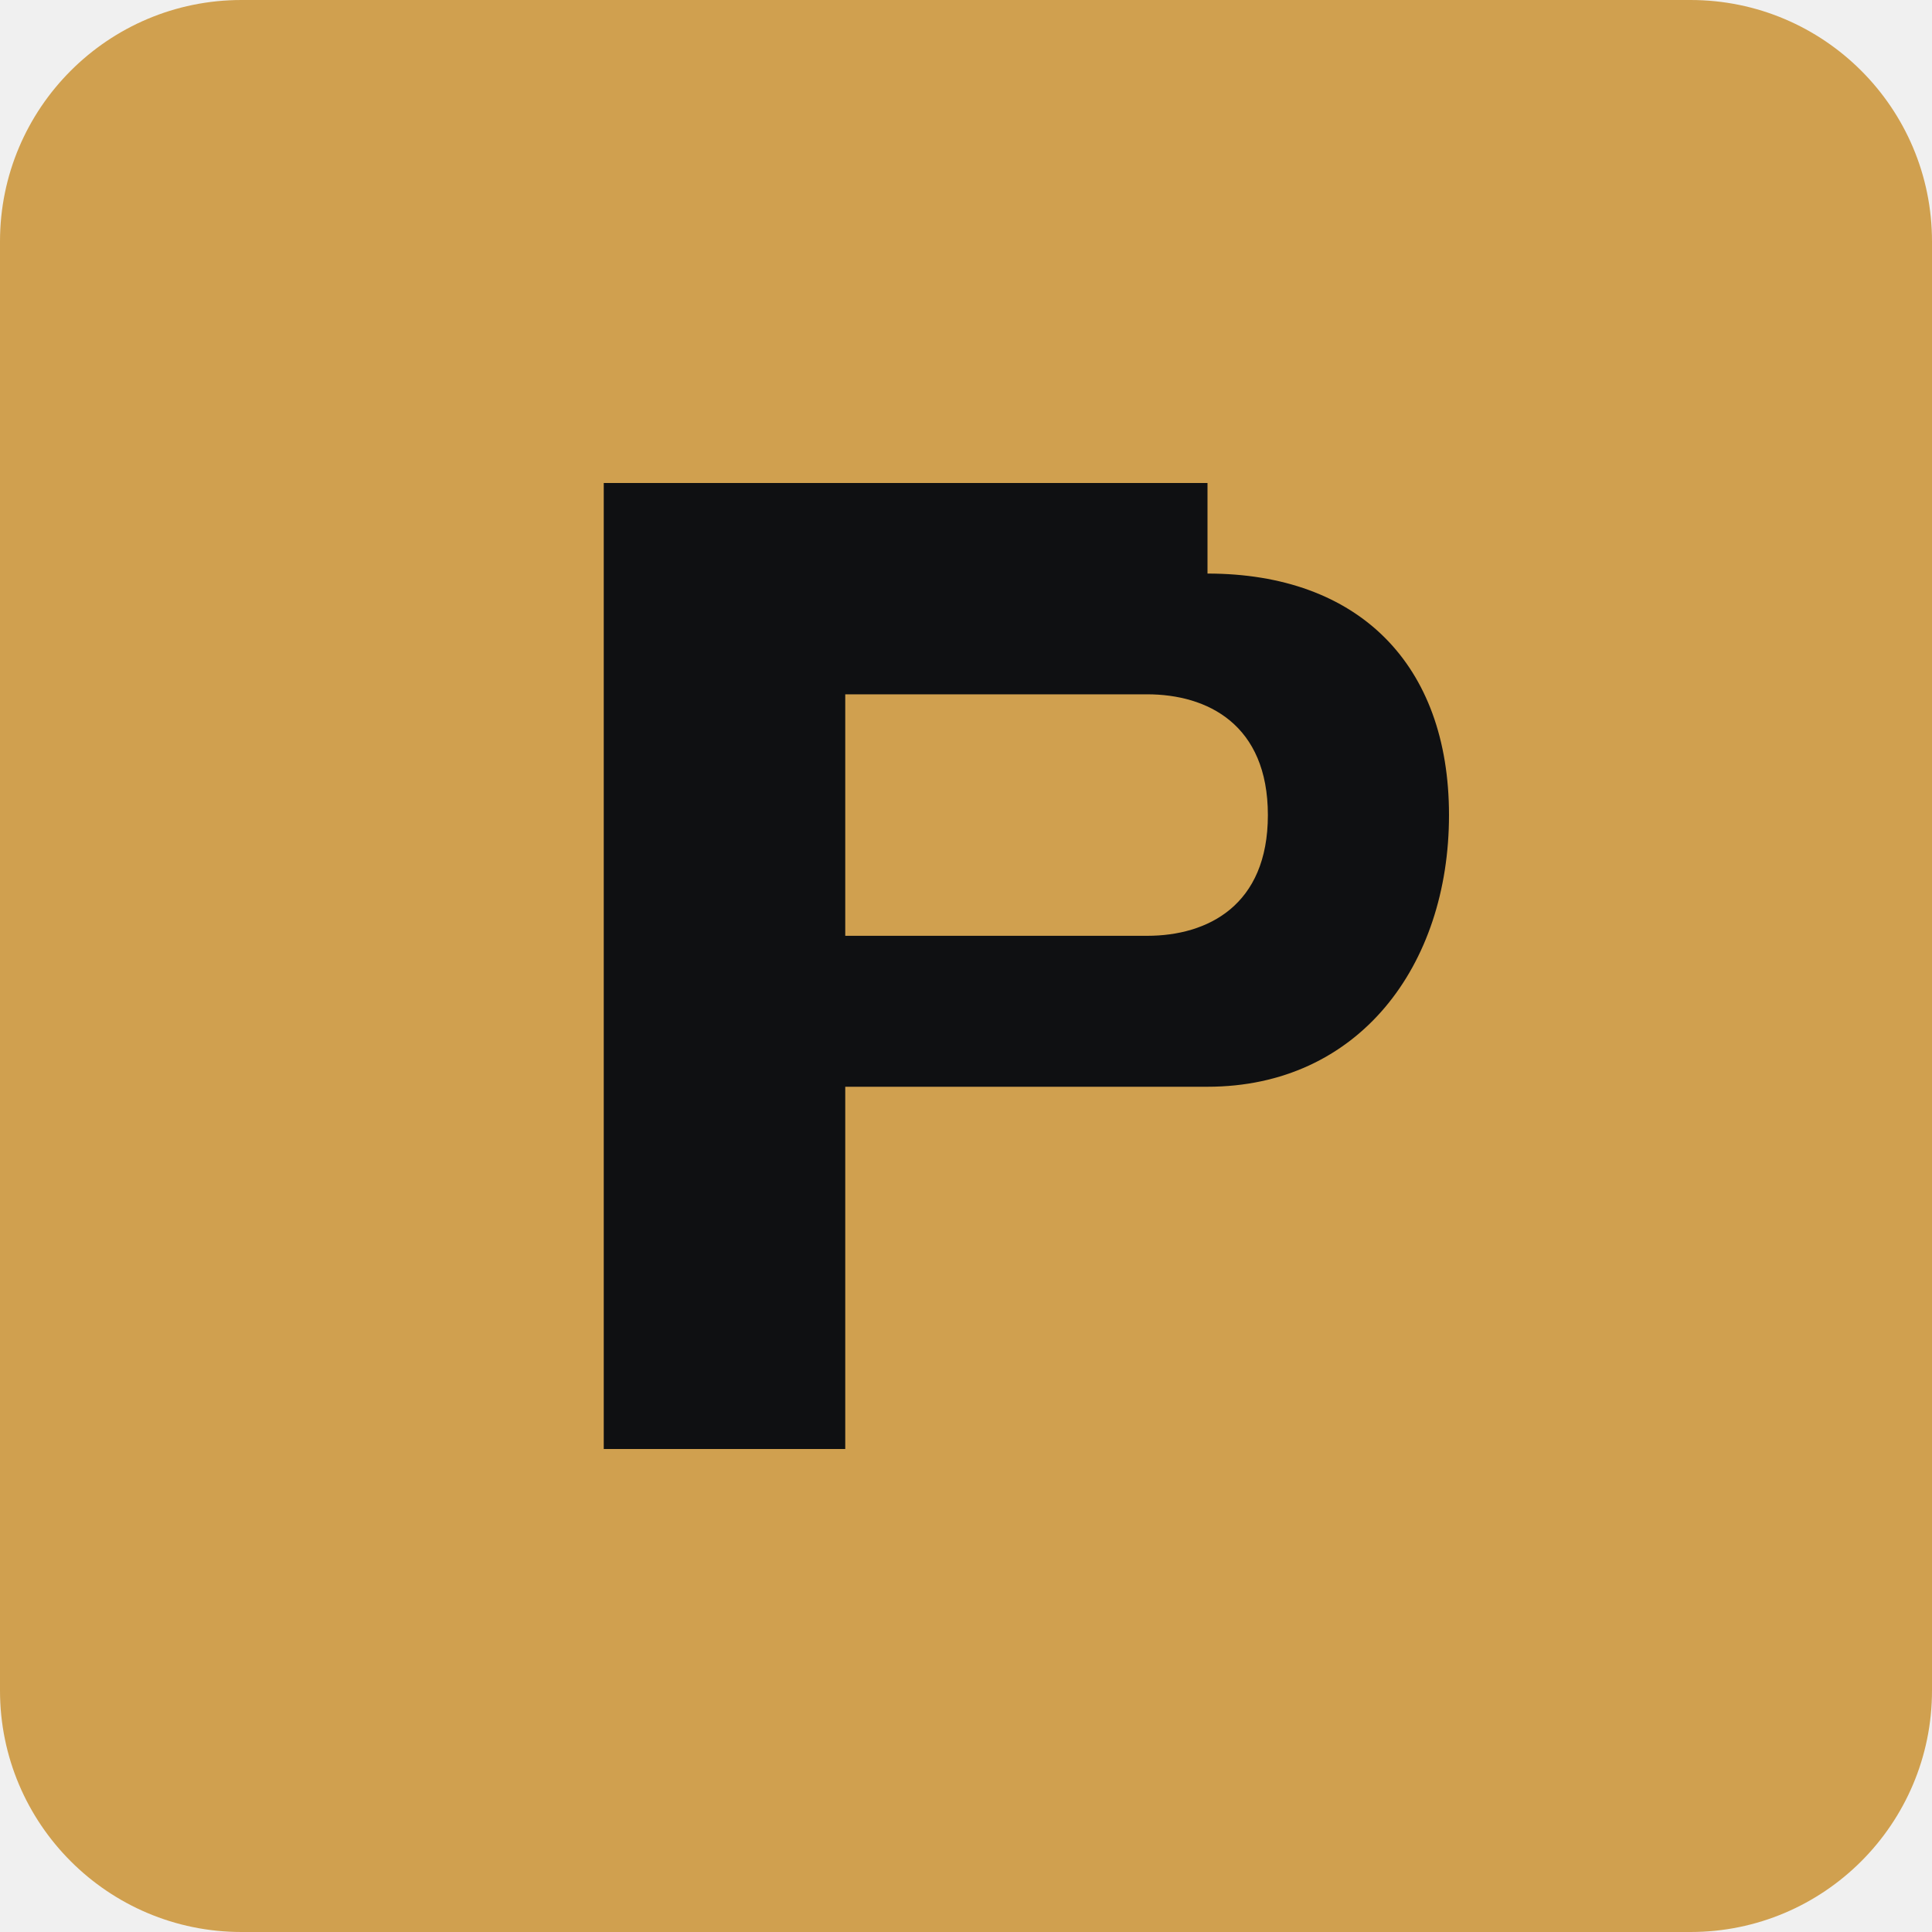
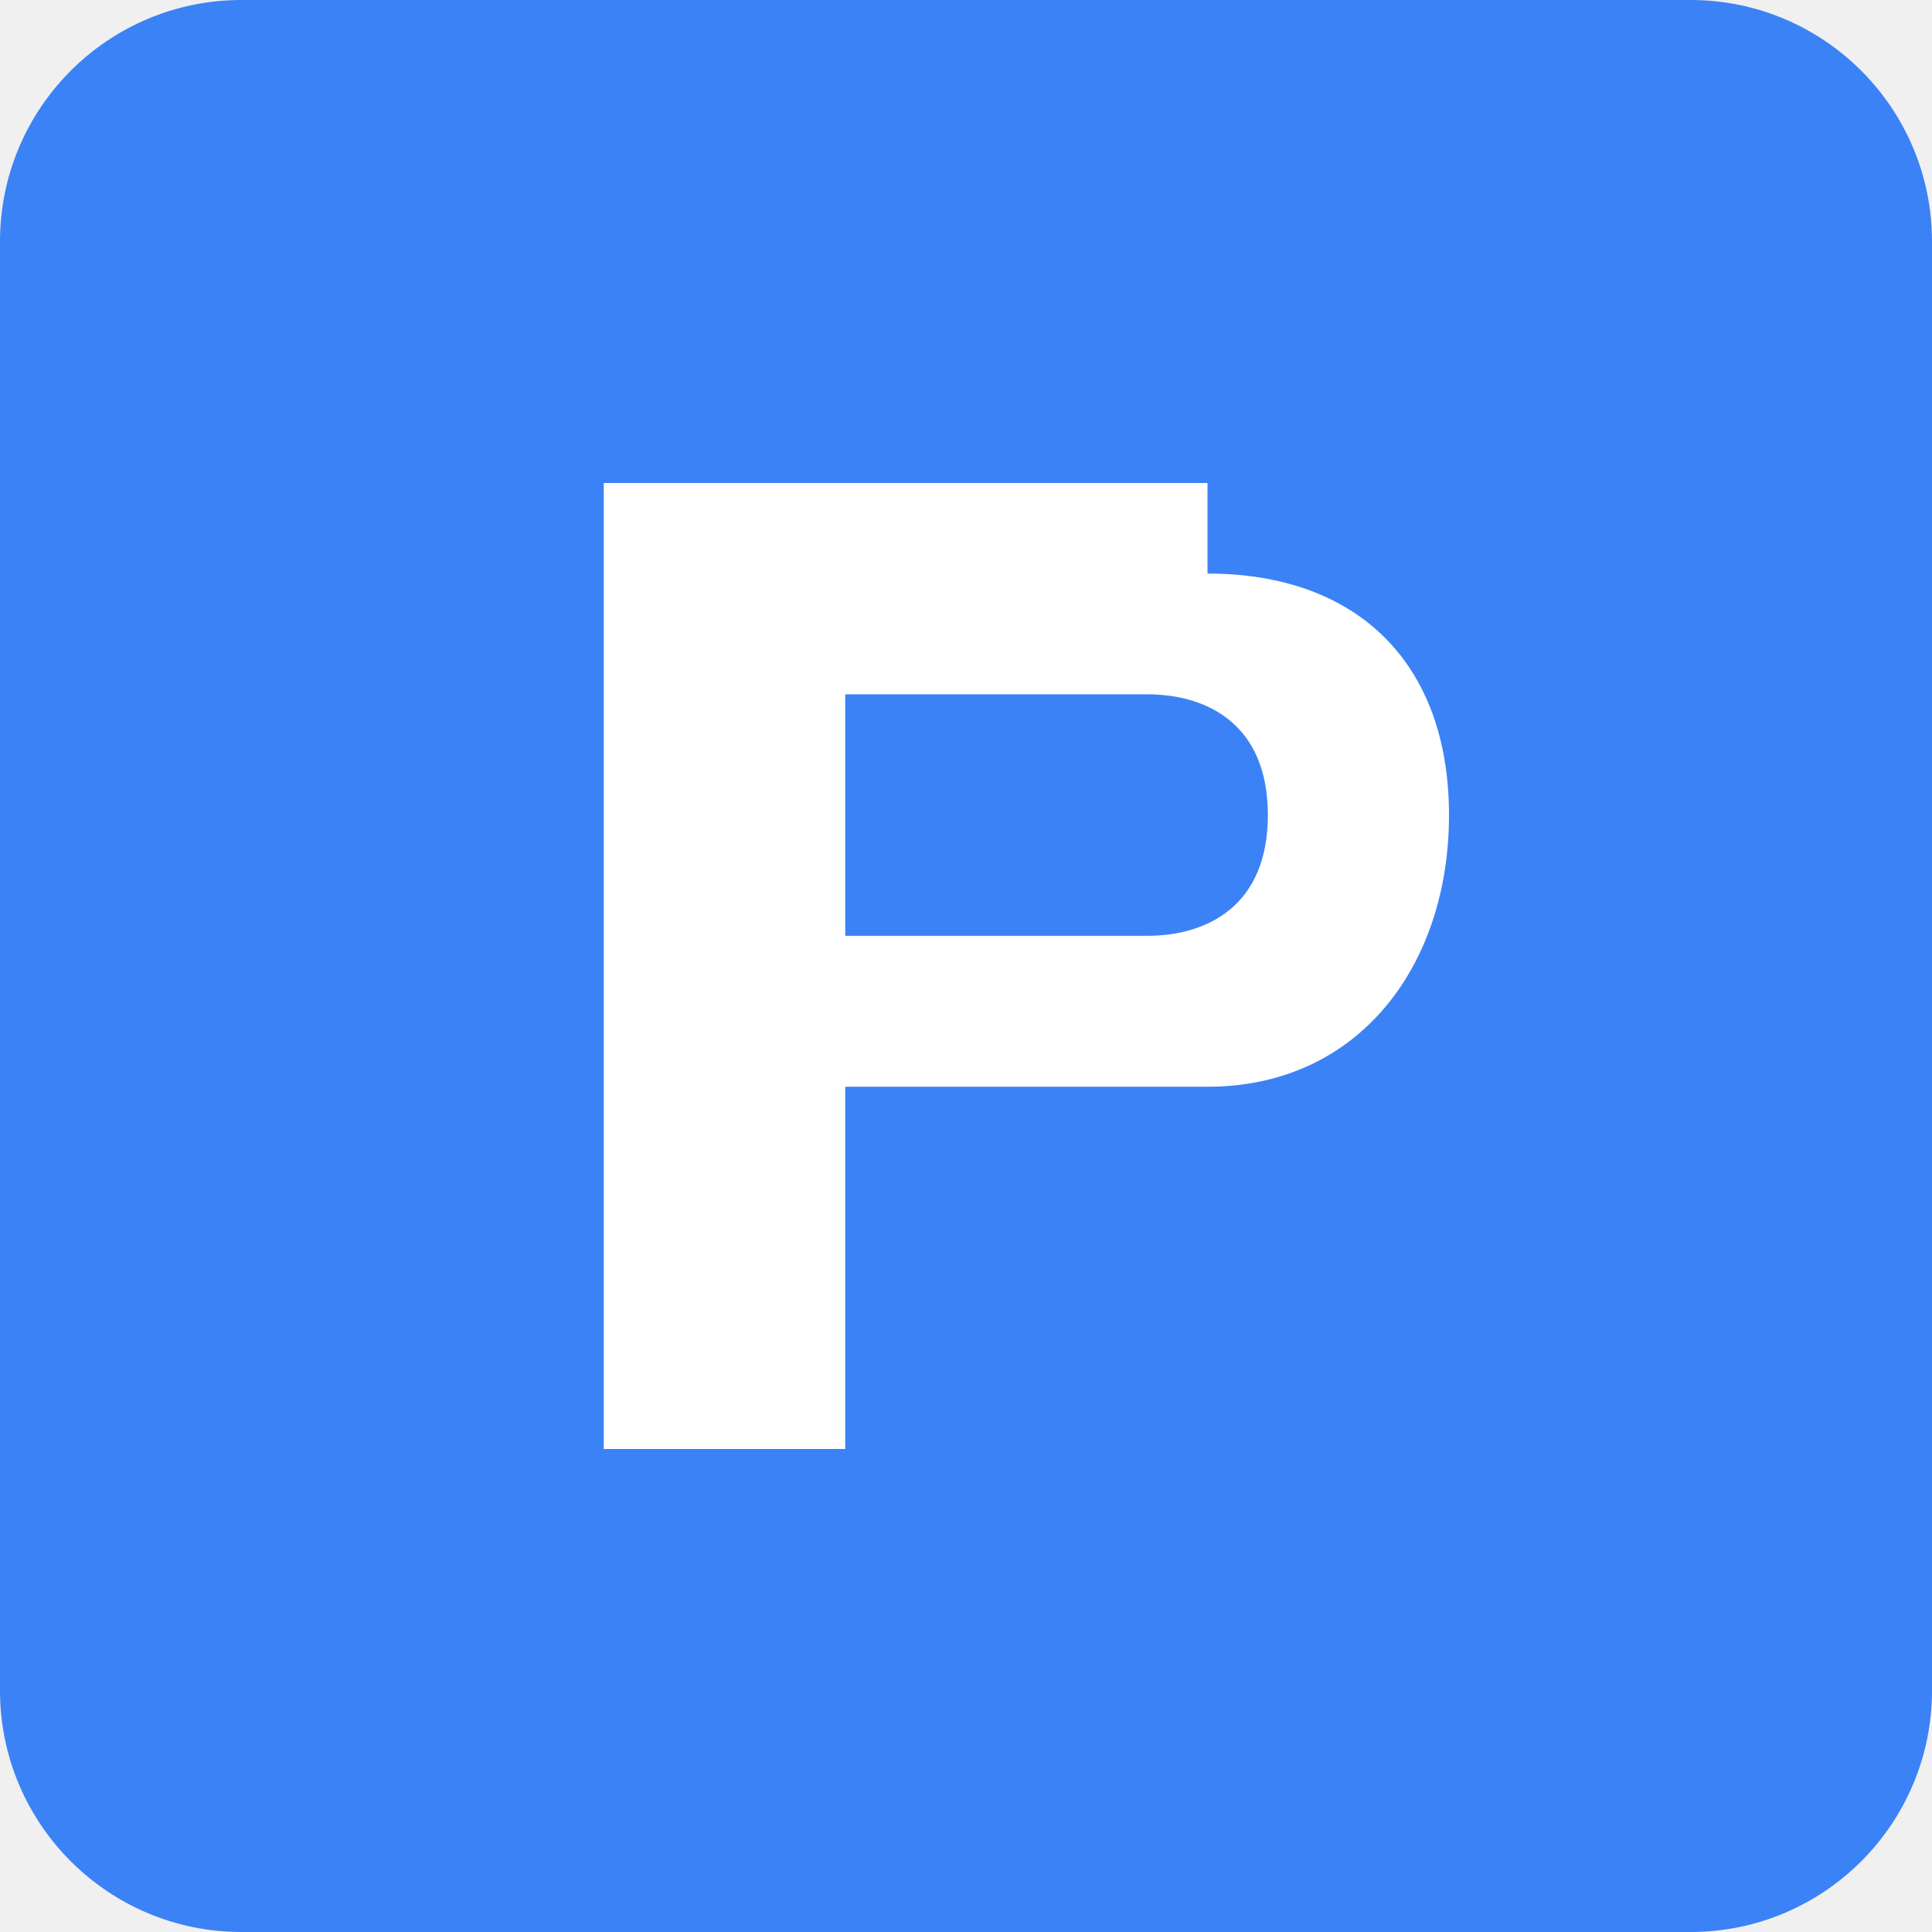
<svg xmlns="http://www.w3.org/2000/svg" viewBox="0 0 64 64">
-   <rect width="64" height="64" fill="#d0a04f" rx="8" />
-   <path d="M 20 16 L 20 48 L 28 48 L 28 36 L 40 36 C 45 36 48 32 48 27 C 48 22 45 19 40 19 L 40 16 Z M 28 23 L 38 23 C 40 23 42 24 42 27 C 42 30 40 31 38 31 L 28 31 Z" fill="#0f1012" />
+   <rect width="64" height="64" fill="#3b82f6" rx="8" />
+   <path d="M 20 16 L 20 48 L 28 48 L 28 36 L 40 36 C 45 36 48 32 48 27 C 48 22 45 19 40 19 L 40 16 Z M 28 23 L 38 23 C 40 23 42 24 42 27 C 42 30 40 31 38 31 L 28 31 Z" fill="#ffffff" />
</svg>
